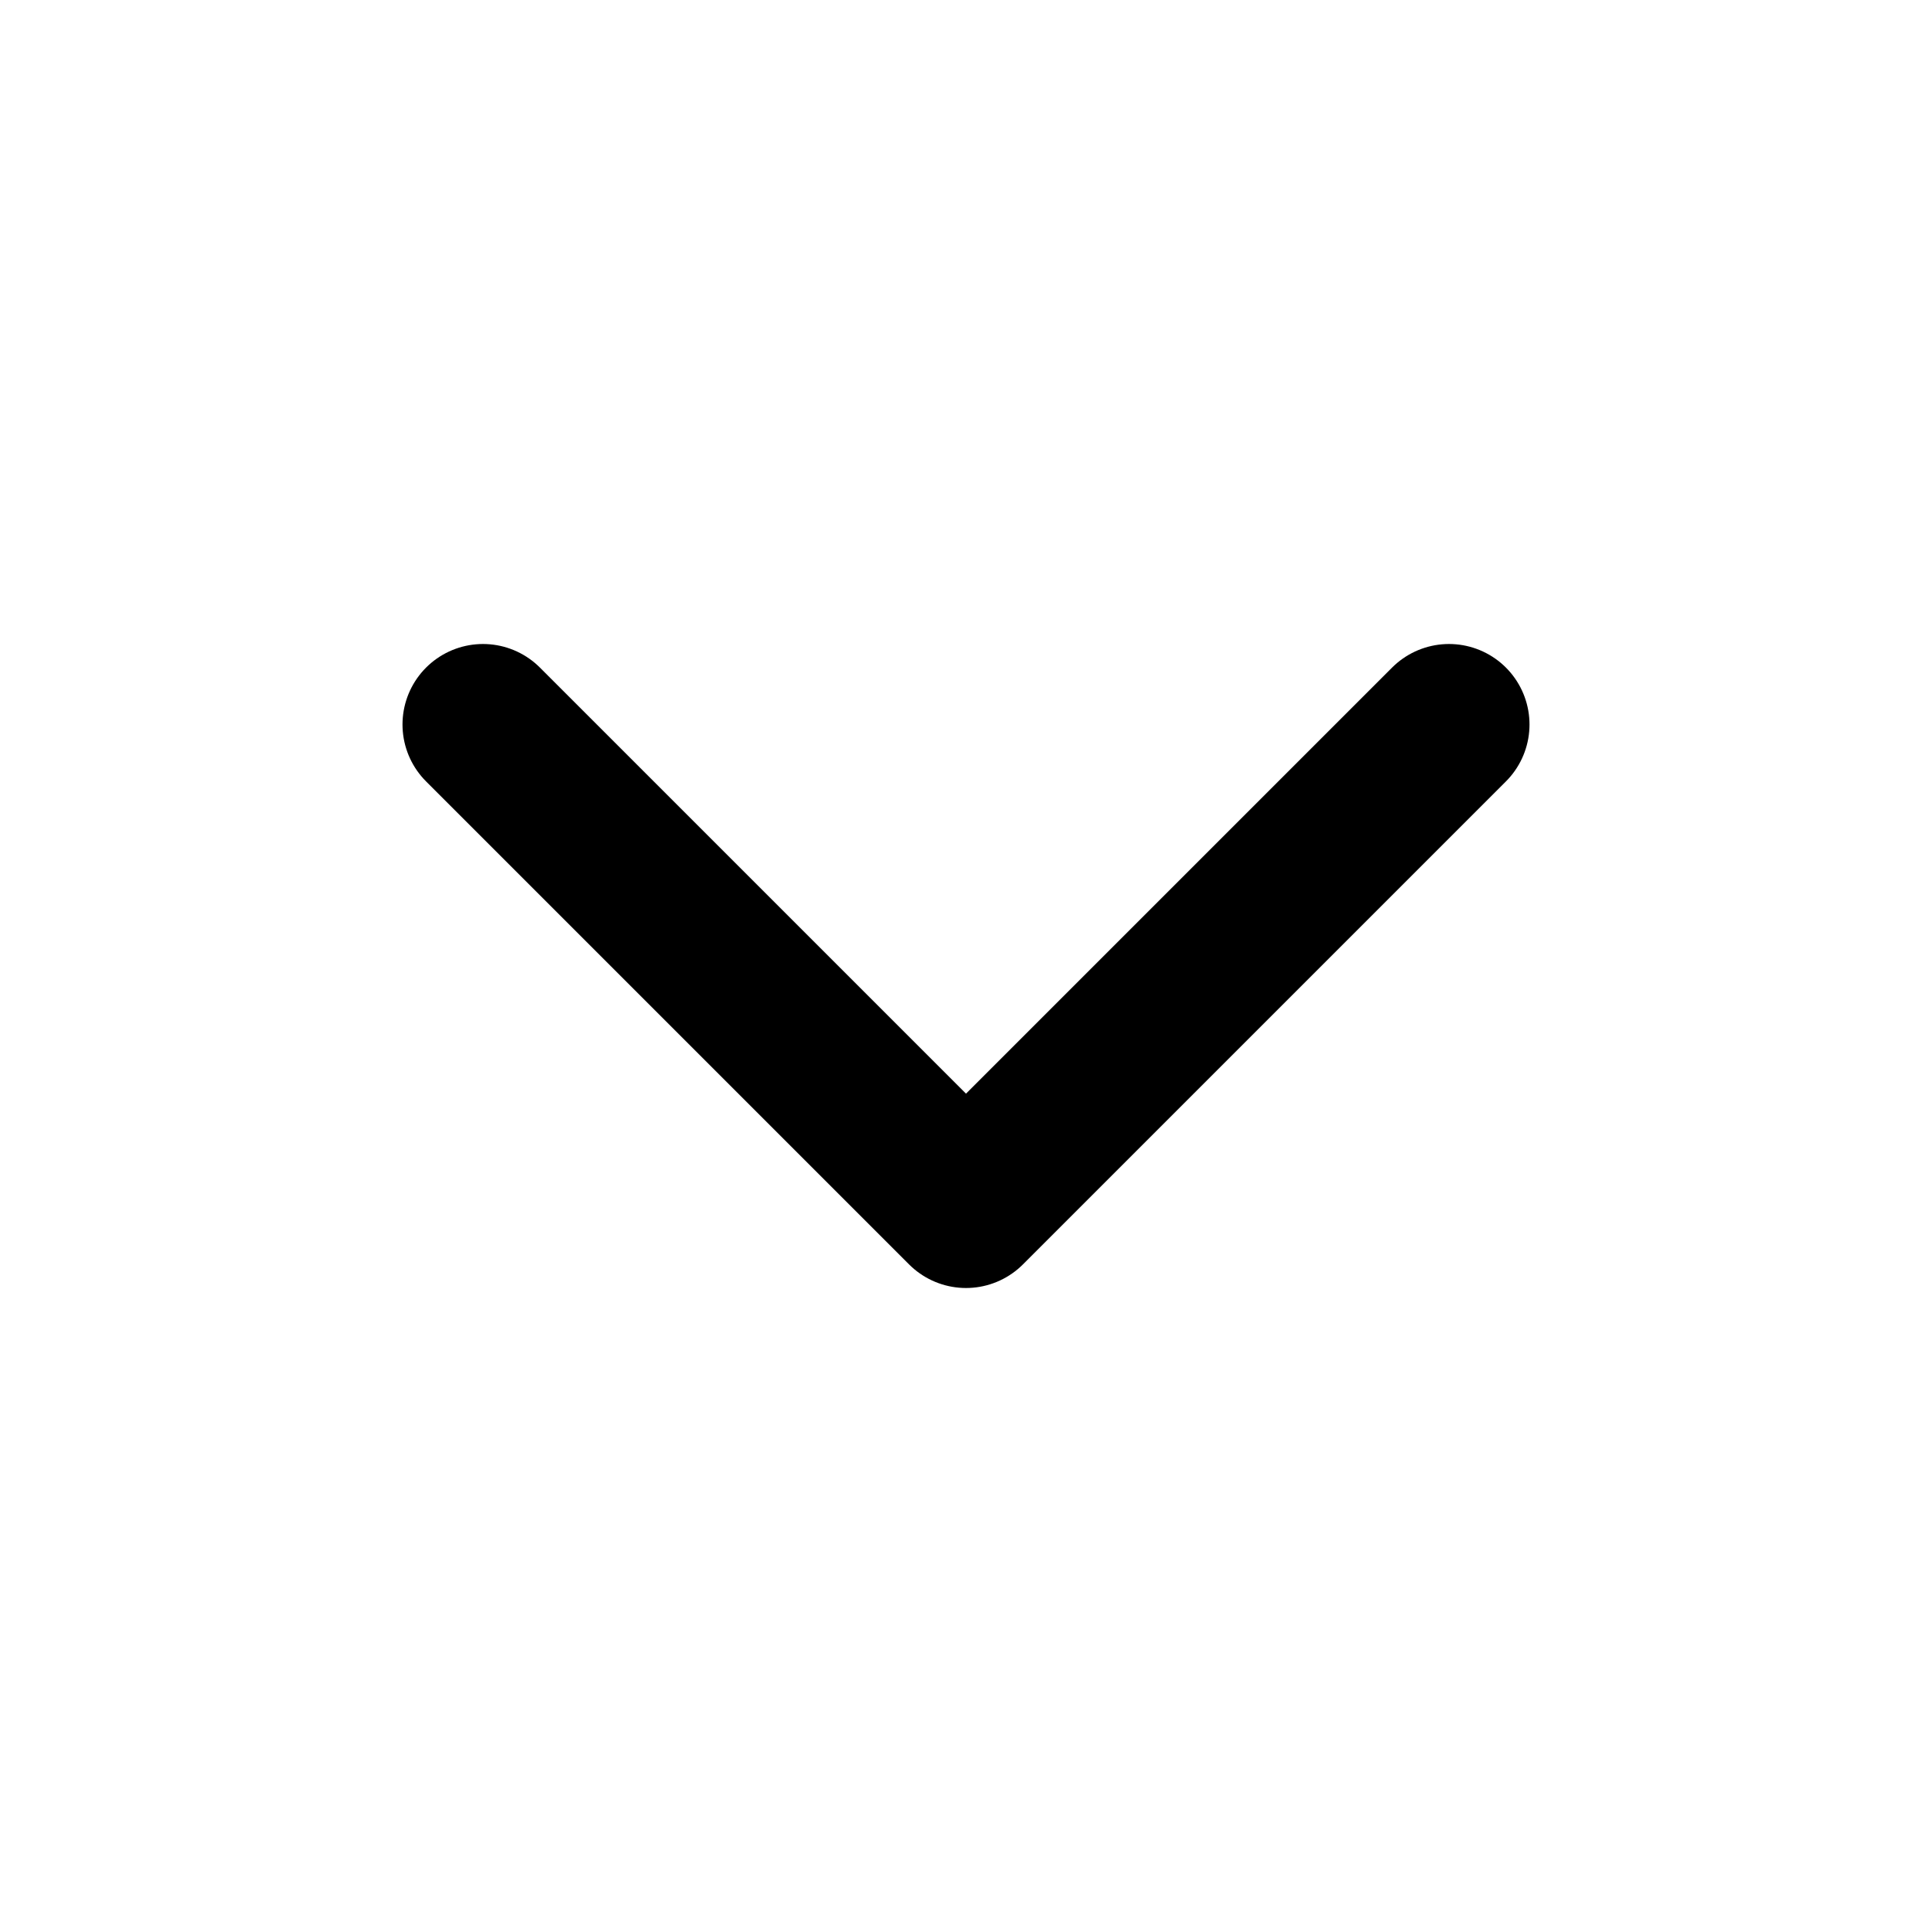
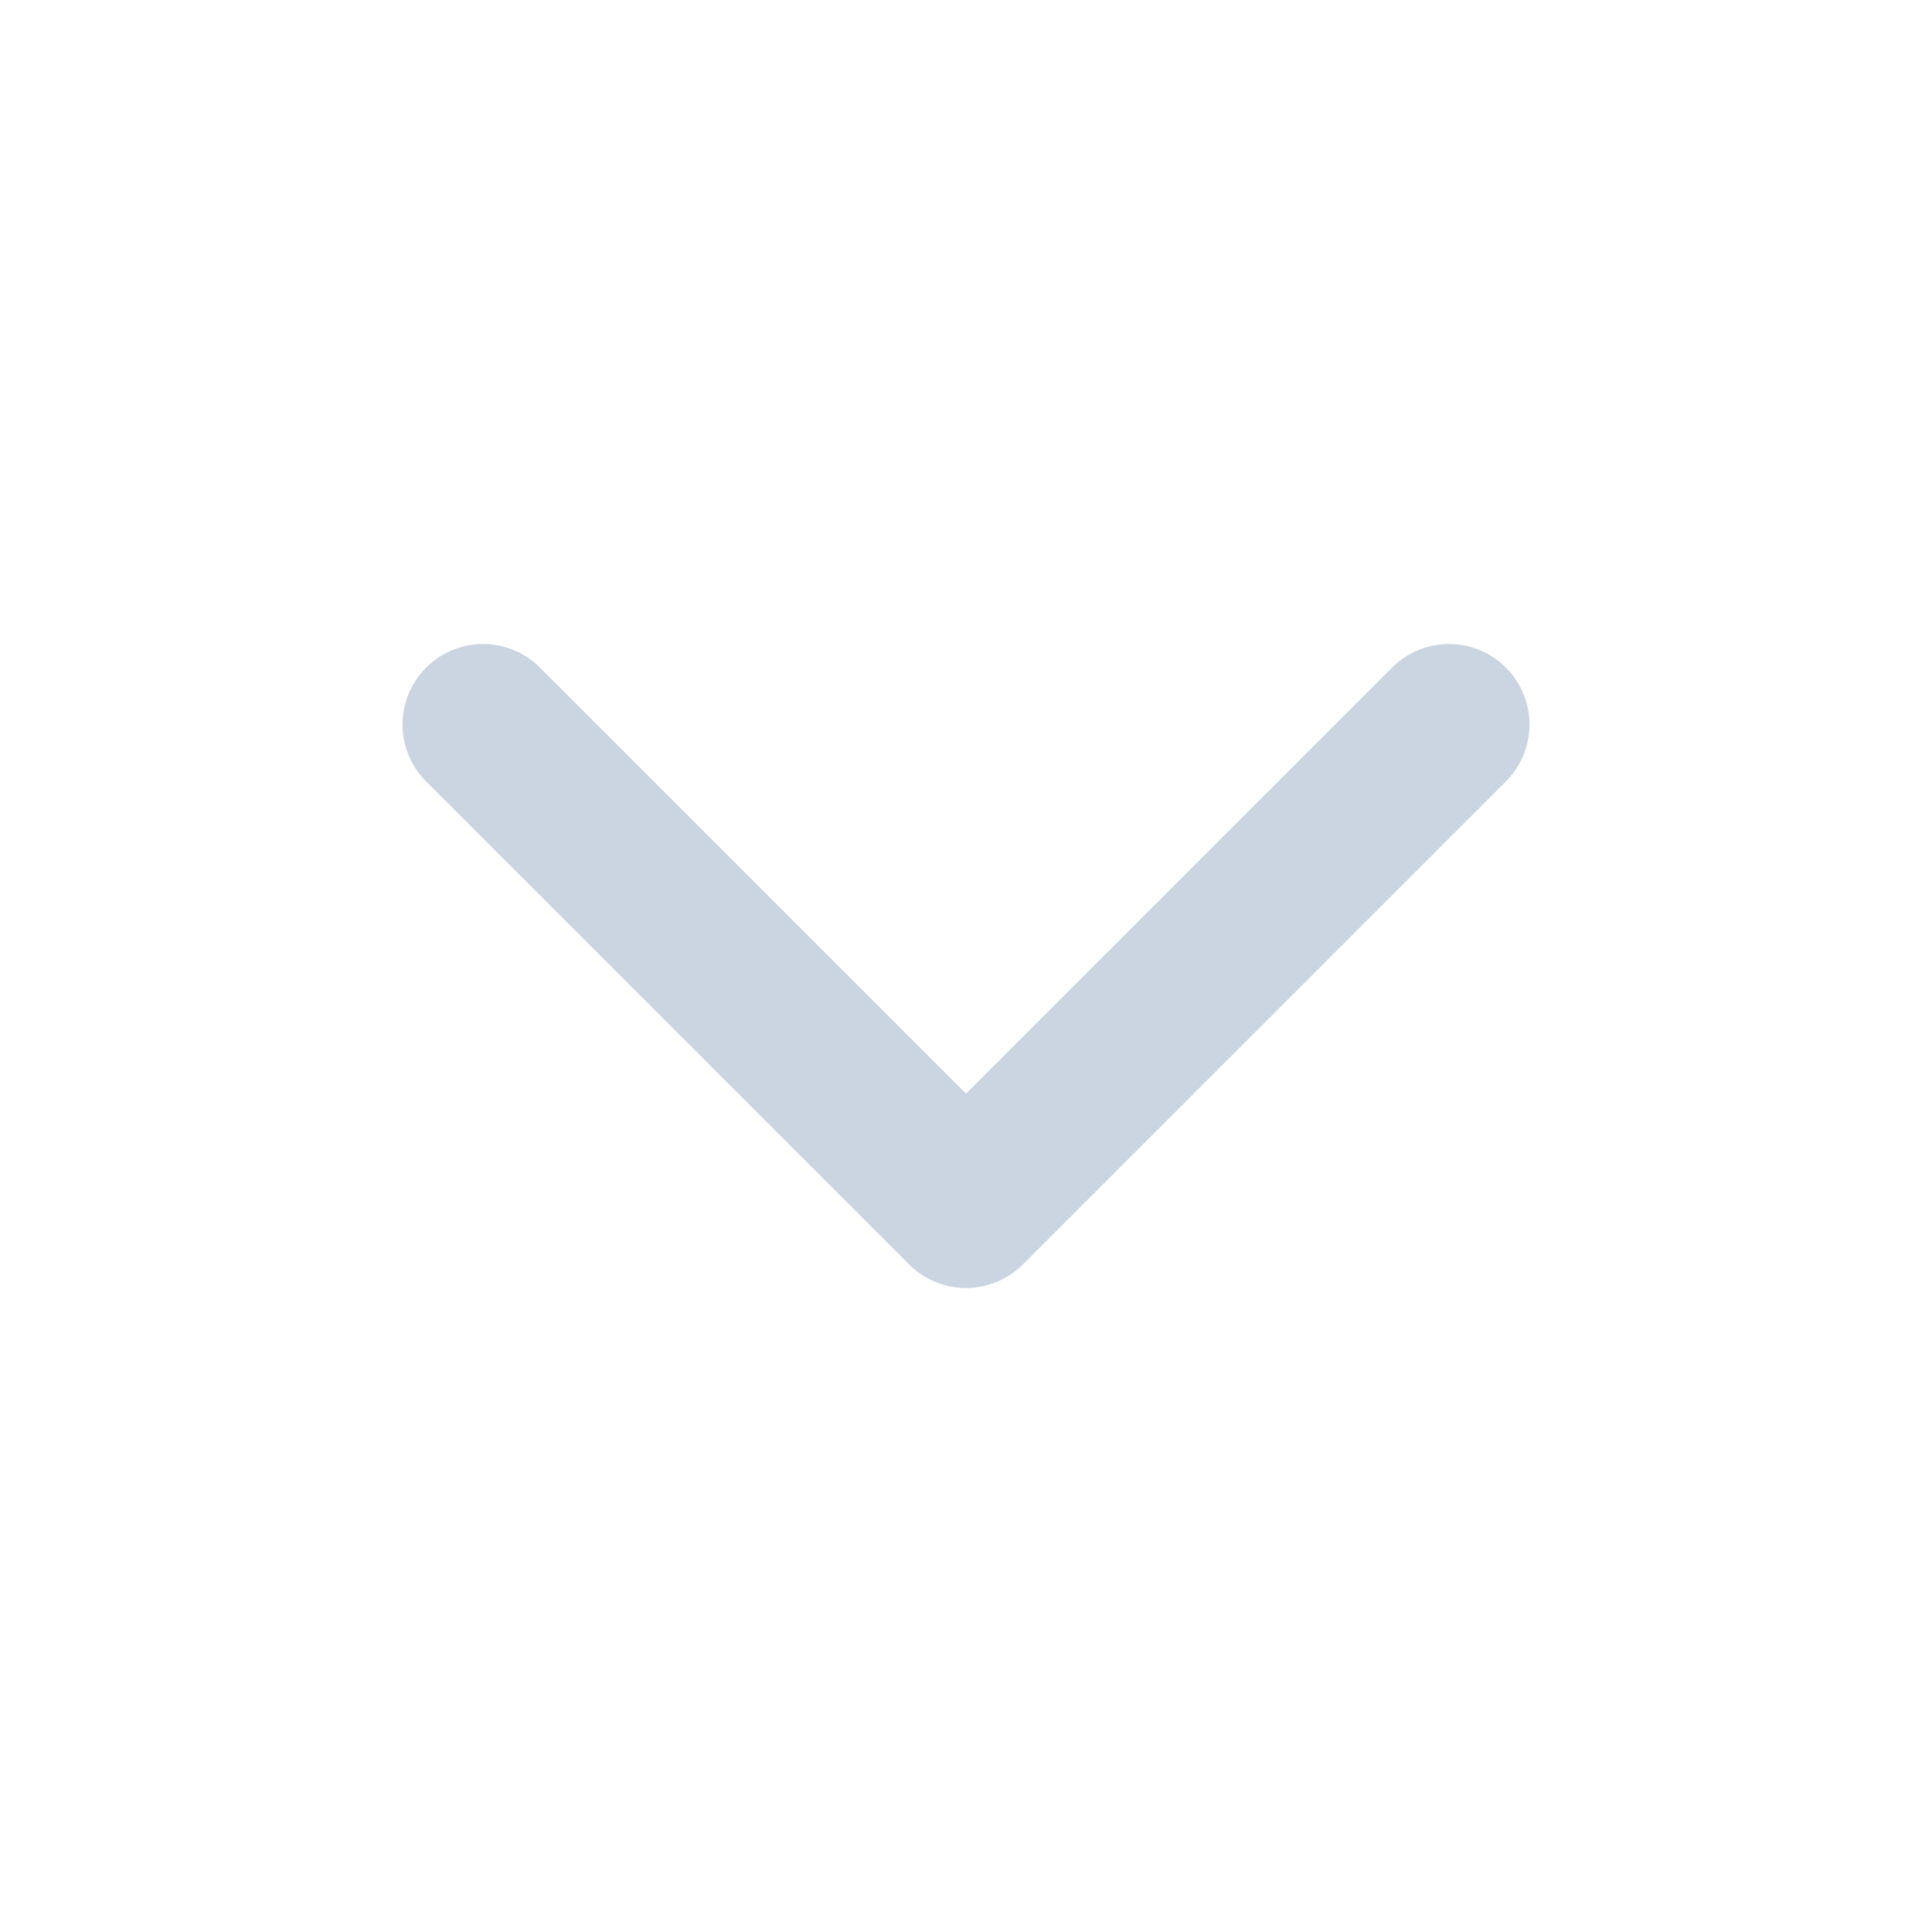
- <svg xmlns="http://www.w3.org/2000/svg" width="24" height="24" viewBox="0 0 24 24" fill="none" stroke="currentColor" stroke-width="2" stroke-linecap="round" stroke-linejoin="round" class="feather feather-chevron-down">
+ <svg xmlns="http://www.w3.org/2000/svg" width="24" height="24" viewBox="0 0 24 24" fill="none" stroke="rgb(203, 213, 225)" stroke-width="2" stroke-linecap="round" stroke-linejoin="round" class="feather feather-chevron-down">
  <polyline points="6 9 12 15 18 9" />
</svg>
